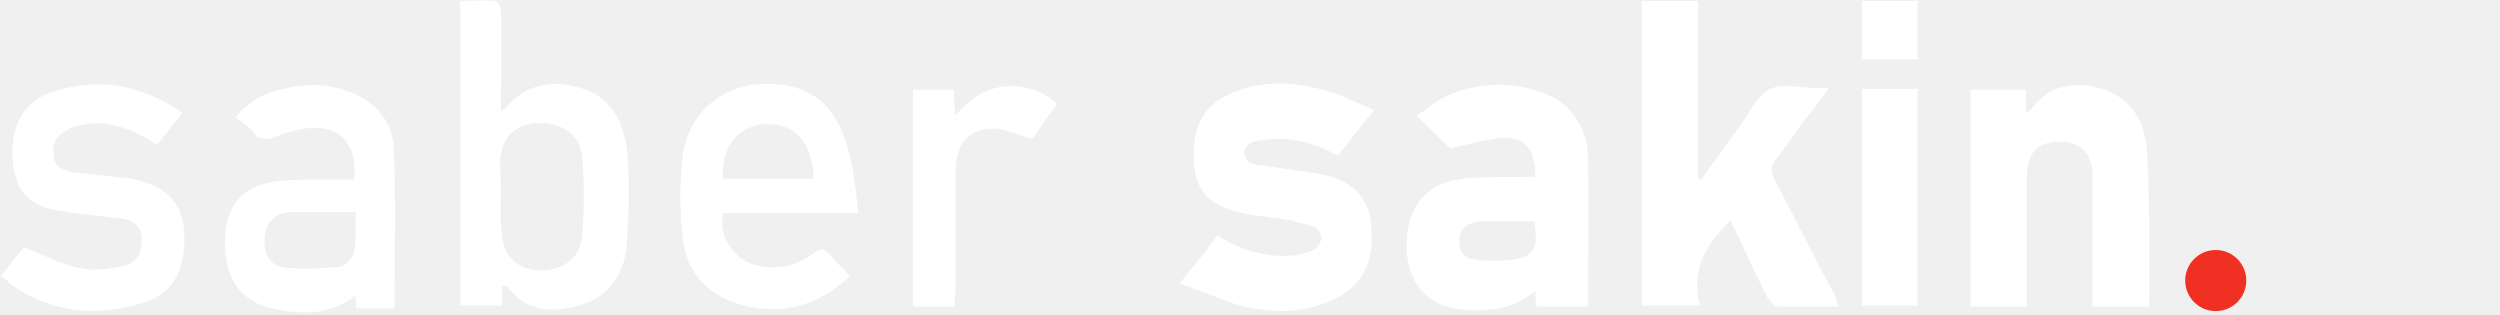
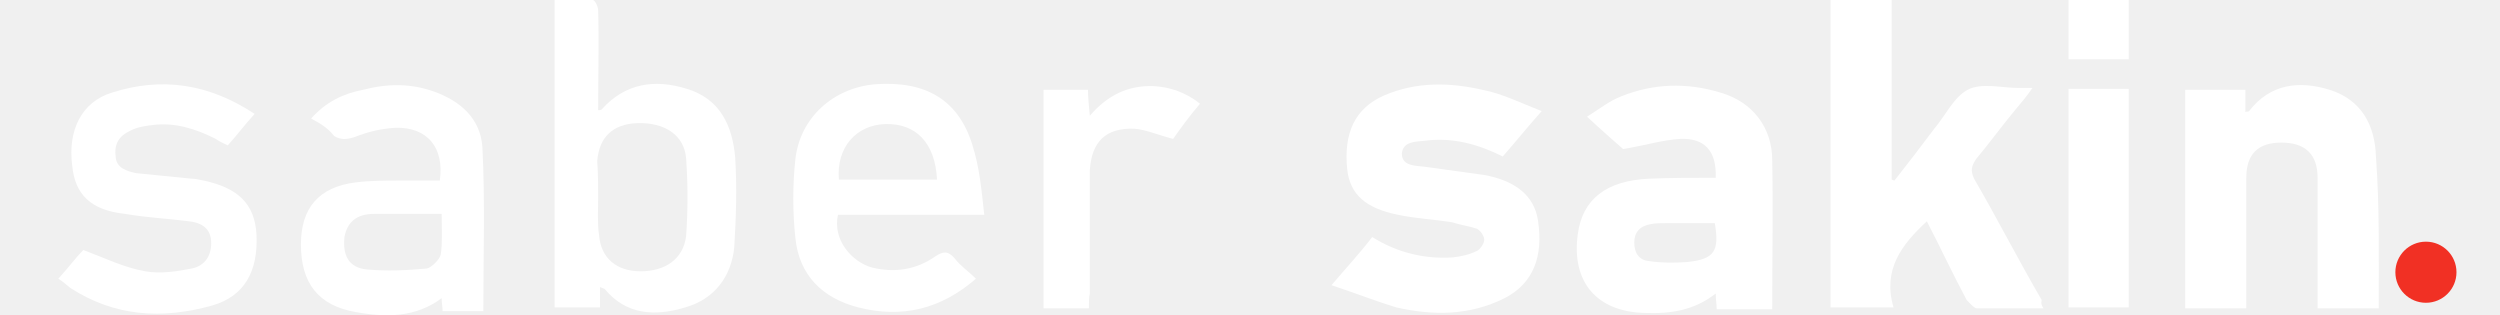
<svg xmlns="http://www.w3.org/2000/svg" version="1.1" id="Layer_1" x="0px" y="0px" viewBox="0 0 270 34" style="enable-background:new 0 0 270 34;" xml:space="preserve">
  <style type="text/css">
	.st0{fill:#F13024;}
	.st1{fill:#FFFFFF;}
</style>
-   <circle class="st0" cx="239.3" cy="30.3" r="3.3" />
+   <circle class="st0" cx="262" cy="29.4" r="3.3" />
  <g>
-     <path class="st1" d="M198.6,33.1c-2.3,0-4.4,0-6.7,0c-0.3,0-0.7-0.6-1-0.9c-1.4-2.8-2.6-5.5-4-8.4c-2.5,2.5-4.4,5.2-3.3,9.2   c-2.2,0-4.2,0-6.3,0c0-10.9,0-21.9,0-32.9c2,0,4,0,6.1,0c0,6.4,0,12.8,0,19.2c0.1,0,0.2,0.1,0.3,0.1c1.4-1.9,2.6-3.6,4-5.5   c1.1-1.4,1.9-3.4,3.3-4.2c1.4-0.8,3.4-0.2,5.1-0.2c0.3,0,0.7,0,1.4,0c-0.6,0.9-1.2,1.7-1.7,2.3c-1.4,1.8-2.6,3.6-4,5.4   c-0.5,0.8-0.6,1.2-0.2,2.1c2.3,4.3,4.4,8.7,6.8,13C198.3,32.6,198.4,32.8,198.6,33.1z" />
-     <path class="st1" d="M165.8,19.1c0.1-2.9-1.1-4.3-3.5-4.2c-1.8,0.1-3.5,0.7-5.7,1.1c-0.8-0.8-2.1-2-3.6-3.5   c1.2-0.8,2.2-1.7,3.4-2.2c3.2-1.4,6.6-1.5,9.9-0.4c3.2,1,5.2,3.8,5.2,7.2c0.1,5.3,0,10.6,0,16c-1.9,0-3.7,0-5.6,0   c0-0.6-0.1-1-0.1-1.7c-2.1,1.8-4.4,2.2-7,2.1c-4.9-0.1-7.4-3.4-6.8-8.4c0.5-3.8,2.9-5.7,7.1-5.9C161.3,19.1,163.6,19.1,165.8,19.1z    M165.7,23.9c-1.6,0-3.3,0-4.9,0c-0.5,0-1,0-1.5,0.1c-1.1,0.2-1.7,0.9-1.7,2c0,1.1,0.5,1.9,1.5,2c1.3,0.2,2.5,0.2,3.8,0.1   C165.7,27.8,166.2,26.9,165.7,23.9z" />
-     <path class="st1" d="M127.4,30.6c1.6-2,2.9-3.5,4.1-5.2c2.5,1.7,5.3,2.4,8.1,2.2c0.8-0.1,1.7-0.3,2.4-0.7c0.3-0.1,0.7-0.8,0.7-1.2   c0-0.4-0.4-1-0.7-1.2c-0.8-0.3-1.7-0.4-2.5-0.7c-1.8-0.3-3.6-0.4-5.4-0.8c-3.2-0.7-4.8-2.2-5.1-4.9c-0.4-3.9,0.7-6.5,3.7-7.9   c3.2-1.5,6.6-1.4,9.8-0.6c1.9,0.4,3.8,1.4,5.9,2.3c-1.5,1.8-2.6,3.3-3.9,4.9c-2.4-1.3-5-2.1-7.8-1.7c-1,0.1-2.2,0.1-2.3,1.4   c0,1.3,1.3,1.3,2.2,1.4c2,0.3,4,0.6,6,0.9c3.1,0.6,5,2.2,5.4,4.9c0.6,3.9-0.5,6.7-3.3,8.3c-3.5,1.9-7.1,1.9-10.8,1   C132,32.4,129.9,31.5,127.4,30.6z" />
-     <path class="st1" d="M232.1,33.1c-2,0-4,0-6.1,0c0-0.6,0-1,0-1.5c0-4.2,0-8.3,0-12.5c0-2.5-1.2-3.8-3.6-3.8c-2.3,0-3.5,1.2-3.5,3.8   c0,4.6,0,9.3,0,14c-2,0-4,0-6.1,0c0-7.7,0-15.6,0-23.4c1.9,0,3.9,0,6,0c0,0.8,0,1.5,0,2.4c0.2-0.1,0.3,0,0.4-0.1   c2.1-3,5.1-3.3,8.1-2.3c3.2,1.1,4.5,3.9,4.6,7.1C232.2,22.1,232.1,27.5,232.1,33.1z" />
-     <path class="st1" d="M54.2,30.8c0,0.8,0,1.4,0,2.2c-1.6,0-3.1,0-4.5,0c0-10.9,0-21.9,0-32.9c1.3,0,2.5-0.1,3.8,0   c0.3,0,0.6,0.8,0.6,1.1c0.1,3.5,0,7.1,0,10.7c0.2,0,0.3,0,0.4-0.1C56.8,9,59.8,8.5,63,9.6c3.3,1.1,4.5,4,4.8,7.3   c0.2,3.2,0.1,6.4-0.1,9.6c-0.3,3.1-1.9,5.5-4.9,6.4c-3.1,1-5.9,0.8-8.1-2C54.5,30.9,54.4,30.9,54.2,30.8z M54.1,21.2   C54.2,21.2,54.2,21.2,54.1,21.2c0,1.3-0.1,2.8,0.1,4.1c0.2,2.5,1.8,3.9,4.2,3.9s4.3-1.3,4.5-3.8c0.2-2.8,0.2-5.5,0-8.3   c-0.2-2.5-2.1-3.9-4.9-3.8c-2.4,0.1-3.8,1.5-4,4.1C54.1,18.7,54.1,20,54.1,21.2z" />
-     <path class="st1" d="M25.4,12.7c1.5-1.8,3.2-2.7,5.2-3.1C33,9,35.4,9,37.7,9.9c2.6,1,4.6,2.9,4.8,5.9c0.3,5.7,0.1,11.6,0.1,17.5   c-1.4,0-2.7,0-4.1,0c0-0.4-0.1-0.9-0.1-1.4c-2.6,2.1-5.6,2.1-8.6,1.5c-3.7-0.7-5.5-3.1-5.5-7.2c0-3.9,1.8-6.1,5.5-6.6   c1.5-0.2,3-0.2,4.5-0.2c1.3,0,2.6,0,3.9,0c0.5-3.5-1.2-5.7-4.4-5.6c-1.4,0.1-2.7,0.4-4.1,1c-0.8,0.3-1.4,0.3-2-0.1   C26.9,13.6,26.2,13.2,25.4,12.7z M38.4,22.9c-2.3,0-4.5,0-6.8,0c-1.8,0-2.7,0.9-3,2.5c-0.2,1.9,0.4,3.3,2.2,3.5c2,0.2,4,0.1,6-0.1   c0.5-0.1,1.3-1,1.4-1.5C38.5,26,38.4,24.5,38.4,22.9z" />
-     <path class="st1" d="M92.7,23c-5.2,0-9.8,0-14.6,0c-0.6,2.7,1.4,5.1,3.4,5.6c2.3,0.6,4.4,0.2,6.3-1.2c0.8-0.6,1.3-0.6,1.9,0.2   c0.6,0.8,1.4,1.4,2.1,2.2c-3.5,3.3-7.4,4.3-11.8,3.1c-3.6-1-5.9-3.5-6.3-7.4c-0.3-2.8-0.3-5.6,0-8.4c0.5-4.5,3.8-7.6,8-8   c5.1-0.4,8.3,1.7,9.7,6.4C92.2,18,92.4,20.4,92.7,23z M87.9,19.3c-0.2-4-2.1-6-5.2-5.9c-2.9,0.1-4.9,2.5-4.6,5.9   C81.4,19.3,84.6,19.3,87.9,19.3z" />
-     <path class="st1" d="M19.7,12.2c-1,1.2-1.8,2.3-2.7,3.4c-0.4-0.2-0.8-0.4-1.2-0.7c-2-1.1-4.1-1.8-6.3-1.5c-0.7,0.1-1.5,0.2-2.2,0.6   c-1.2,0.6-1.7,1.5-1.5,2.9c0.1,1.2,1.2,1.5,2,1.7c1.8,0.2,3.7,0.4,5.6,0.6c0.4,0,0.7,0.1,1.2,0.2c3.4,0.8,5.1,2.5,5.3,5.7   c0.2,4-1.2,6.6-4.4,7.6c-5,1.5-9.7,1.2-14.2-1.9c-0.4-0.3-0.7-0.7-1.2-1c1-1.2,1.8-2.3,2.5-3.1c2.2,0.9,4.1,1.9,6.2,2.3   c1.5,0.3,3.2,0,4.6-0.3s2-1.5,1.9-3c-0.1-1.5-1.2-2-2.2-2.1c-2.1-0.3-4.3-0.4-6.4-0.8c-3.4-0.4-5-2.1-5.3-5.2C1,14,2.4,11,5.5,10   C10.4,8.3,15.1,9,19.7,12.2z" />
-     <path class="st1" d="M103.1,33.1c-1.6,0-3.1,0-4.5,0c0-7.9,0-15.6,0-23.4c1.5,0,2.9,0,4.4,0c0,0.8,0.1,1.7,0.2,2.8   c1.8-2.2,3.8-3.3,6.4-3.2c1.7,0.1,3.2,0.7,4.6,1.9c-1.1,1.4-2,2.8-2.7,3.8c-1.5-0.4-2.7-1-3.9-1.1c-2.9-0.1-4.3,1.4-4.4,4.5   c0,4.4,0,8.8,0,13.2C103.1,31.9,103.1,32.4,103.1,33.1z" />
-     <path class="st1" d="M207.1,9.6c0,7.9,0,15.6,0,23.4c-2,0-3.9,0-6,0c0-7.7,0-15.6,0-23.4C203.1,9.6,205,9.6,207.1,9.6z" />
-     <path class="st1" d="M207.1,6.4c-2.1,0-4,0-6,0c0-2.1,0-4.1,0-6.3c2,0,3.9,0,6,0C207.1,2.1,207.1,4.3,207.1,6.4z" />
+     <path class="st1" d="M220.7,33.3c-2.5,0-4.8,0-7.2,0c-0.3,0-0.8-0.6-1.1-0.9c-1.5-2.8-2.8-5.6-4.3-8.5c-2.7,2.5-4.8,5.2-3.6,9.3   c-2.4,0-4.5,0-6.8,0c0-11,0-22.1,0-33.2c2.2,0,4.3,0,6.6,0c0,6.5,0,12.9,0,19.4c0.1,0,0.2,0.1,0.3,0.1c1.5-1.9,2.8-3.6,4.3-5.6   c1.2-1.4,2.1-3.4,3.6-4.2s3.7-0.2,5.5-0.2c0.3,0,0.8,0,1.5,0c-0.6,0.9-1.3,1.7-1.8,2.3c-1.5,1.8-2.8,3.6-4.3,5.4   c-0.5,0.8-0.6,1.2-0.2,2.1c2.5,4.3,4.8,8.8,7.3,13.1C220.4,32.8,220.5,33,220.7,33.3z" />
+     <path class="st1" d="M185.3,19.2c0.1-2.9-1.2-4.3-3.8-4.2c-1.9,0.1-3.8,0.7-6.2,1.1c-0.9-0.8-2.3-2-3.9-3.5   c1.3-0.8,2.4-1.7,3.7-2.2c3.5-1.4,7.1-1.5,10.7-0.4c3.5,1,5.6,3.8,5.6,7.3c0.1,5.3,0,10.7,0,16.1c-2.1,0-4,0-6,0   c0-0.6-0.1-1-0.1-1.7c-2.3,1.8-4.8,2.2-7.6,2.1c-5.3-0.1-8-3.4-7.3-8.5c0.5-3.8,3.1-5.8,7.7-6C180.4,19.2,182.9,19.2,185.3,19.2z    M185.2,24.1c-1.7,0-3.6,0-5.3,0c-0.5,0-1.1,0-1.6,0.1c-1.2,0.2-1.8,0.9-1.8,2s0.5,1.9,1.6,2c1.4,0.2,2.7,0.2,4.1,0.1   C185.2,28,185.7,27.1,185.2,24.1z" />
+     <path class="st1" d="M143.8,30.8c1.7-2,3.1-3.5,4.4-5.2c2.7,1.7,5.7,2.4,8.7,2.2c0.9-0.1,1.8-0.3,2.6-0.7c0.3-0.1,0.8-0.8,0.8-1.2   c0-0.4-0.4-1-0.8-1.2c-0.9-0.3-1.8-0.4-2.7-0.7c-1.9-0.3-3.9-0.4-5.8-0.8c-3.5-0.7-5.2-2.2-5.5-4.9c-0.4-3.9,0.8-6.6,4-8   c3.5-1.5,7.1-1.4,10.6-0.6c2.1,0.4,4.1,1.4,6.4,2.3c-1.6,1.8-2.8,3.3-4.2,4.9c-2.6-1.3-5.4-2.1-8.4-1.7c-1.1,0.1-2.4,0.1-2.5,1.4   c0,1.3,1.4,1.3,2.4,1.4c2.2,0.3,4.3,0.6,6.5,0.9c3.3,0.6,5.4,2.2,5.8,4.9c0.6,3.9-0.5,6.8-3.6,8.4c-3.8,1.9-7.7,1.9-11.7,1   C148.8,32.6,146.5,31.7,143.8,30.8z" />
+     <path class="st1" d="M256.9,33.3c-2.2,0-4.3,0-6.6,0c0-0.6,0-1,0-1.5c0-4.2,0-8.4,0-12.6c0-2.5-1.3-3.8-3.9-3.8   c-2.5,0-3.8,1.2-3.8,3.8c0,4.6,0,9.4,0,14.1c-2.2,0-4.3,0-6.6,0c0-7.8,0-15.7,0-23.6c2.1,0,4.2,0,6.5,0c0,0.8,0,1.5,0,2.4   c0.2-0.1,0.3,0,0.4-0.1c2.3-3,5.5-3.3,8.7-2.3c3.5,1.1,4.9,3.9,5,7.2C257,22.2,256.9,27.7,256.9,33.3z" />
+     <path class="st1" d="M64.8,31c0,0.8,0,1.4,0,2.2c-1.7,0-3.3,0-4.9,0c0-11,0-22.1,0-33.2c1.4,0,2.7-0.1,4.1,0c0.3,0,0.6,0.8,0.6,1.1   c0.1,3.5,0,7.2,0,10.8c0.2,0,0.3,0,0.4-0.1c2.5-2.8,5.7-3.3,9.2-2.2c3.6,1.1,4.9,4,5.2,7.4c0.2,3.2,0.1,6.5-0.1,9.7   c-0.3,3.1-2.1,5.6-5.3,6.5c-3.3,1-6.4,0.8-8.7-2C65.1,31.1,65,31.1,64.8,31z M64.6,21.3C64.8,21.3,64.8,21.3,64.6,21.3   c0,1.3-0.1,2.8,0.1,4.1c0.2,2.5,1.9,3.9,4.5,3.9c2.6,0,4.6-1.3,4.9-3.8c0.2-2.8,0.2-5.6,0-8.4c-0.2-2.5-2.3-3.9-5.3-3.8   c-2.6,0.1-4.1,1.5-4.3,4.1C64.6,18.8,64.6,20.1,64.6,21.3z" />
+     <path class="st1" d="M33.6,12.8c1.6-1.8,3.5-2.7,5.6-3.1C41.9,9,44.4,9,46.9,9.9c2.8,1,5,2.9,5.2,6c0.3,5.8,0.1,11.7,0.1,17.7   c-1.5,0-2.9,0-4.4,0c0-0.4-0.1-0.9-0.1-1.4c-2.8,2.1-6,2.1-9.3,1.5c-4-0.7-5.9-3.1-5.9-7.3c0-3.9,1.9-6.2,5.9-6.7   c1.6-0.2,3.2-0.2,4.9-0.2c1.4,0,2.8,0,4.2,0c0.5-3.5-1.3-5.8-4.8-5.7c-1.5,0.1-2.9,0.4-4.4,1c-0.9,0.3-1.5,0.3-2.2-0.1   C35.3,13.7,34.5,13.3,33.6,12.8z M47.7,23.1c-2.5,0-4.9,0-7.3,0c-1.9,0-2.9,0.9-3.2,2.5c-0.2,1.9,0.4,3.3,2.4,3.5   c2.2,0.2,4.3,0.1,6.5-0.1c0.5-0.1,1.4-1,1.5-1.5C47.8,26.2,47.7,24.7,47.7,23.1z" />
+     <path class="st1" d="M106.3,23.2c-5.6,0-10.6,0-15.8,0c-0.6,2.7,1.5,5.1,3.7,5.7c2.5,0.6,4.8,0.2,6.8-1.2c0.9-0.6,1.4-0.6,2.1,0.2   c0.6,0.8,1.5,1.4,2.3,2.2c-3.8,3.3-8,4.3-12.7,3.1c-3.9-1-6.4-3.5-6.8-7.5c-0.3-2.8-0.3-5.7,0-8.5c0.5-4.5,4.1-7.7,8.6-8.1   c5.5-0.4,9,1.7,10.5,6.5C105.8,18.1,106,20.5,106.3,23.2z M101.2,19.4c-0.2-4-2.3-6.1-5.6-6c-3.1,0.1-5.3,2.5-5,6   C94.1,19.4,97.6,19.4,101.2,19.4z" />
+     <path class="st1" d="M27.5,12.3c-1.1,1.2-1.9,2.3-2.9,3.4c-0.4-0.2-0.9-0.4-1.3-0.7c-2.2-1.1-4.4-1.8-6.8-1.5   c-0.8,0.1-1.6,0.2-2.4,0.6c-1.3,0.6-1.8,1.5-1.6,2.9c0.1,1.2,1.3,1.5,2.2,1.7c1.9,0.2,4,0.4,6,0.6c0.4,0,0.8,0.1,1.3,0.2   c3.7,0.8,5.5,2.5,5.7,5.8c0.2,4-1.3,6.7-4.8,7.7c-5.4,1.5-10.5,1.2-15.3-1.9c-0.4-0.3-0.8-0.7-1.3-1c1.1-1.2,1.9-2.3,2.7-3.1   c2.4,0.9,4.4,1.9,6.7,2.3c1.6,0.3,3.5,0,5-0.3c1.5-0.3,2.2-1.5,2.1-3s-1.3-2-2.4-2.1c-2.3-0.3-4.6-0.4-6.9-0.8   c-3.7-0.4-5.4-2.1-5.7-5.2C7.3,14.1,8.8,11,12.1,10C17.4,8.3,22.5,9,27.5,12.3z" />
+     <path class="st1" d="M117.6,33.3c-1.7,0-3.3,0-4.9,0c0-8,0-15.7,0-23.6c1.6,0,3.1,0,4.8,0c0,0.8,0.1,1.7,0.2,2.8   c1.9-2.2,4.1-3.3,6.9-3.2c1.8,0.1,3.5,0.7,5,1.9c-1.2,1.4-2.2,2.8-2.9,3.8c-1.6-0.4-2.9-1-4.2-1.1c-3.1-0.1-4.6,1.4-4.8,4.5   c0,4.4,0,8.9,0,13.3C117.6,32.1,117.6,32.6,117.6,33.3z" />
+     <path class="st1" d="M229.9,9.6c0,8,0,15.7,0,23.6c-2.2,0-4.2,0-6.5,0c0-7.8,0-15.7,0-23.6C225.6,9.6,227.6,9.6,229.9,9.6z" />
+     <path class="st1" d="M229.9,6.4c-2.3,0-4.3,0-6.5,0c0-2.1,0-4.1,0-6.4c2.2,0,4.2,0,6.5,0C229.9,2.1,229.9,4.3,229.9,6.4z" />
  </g>
</svg>
